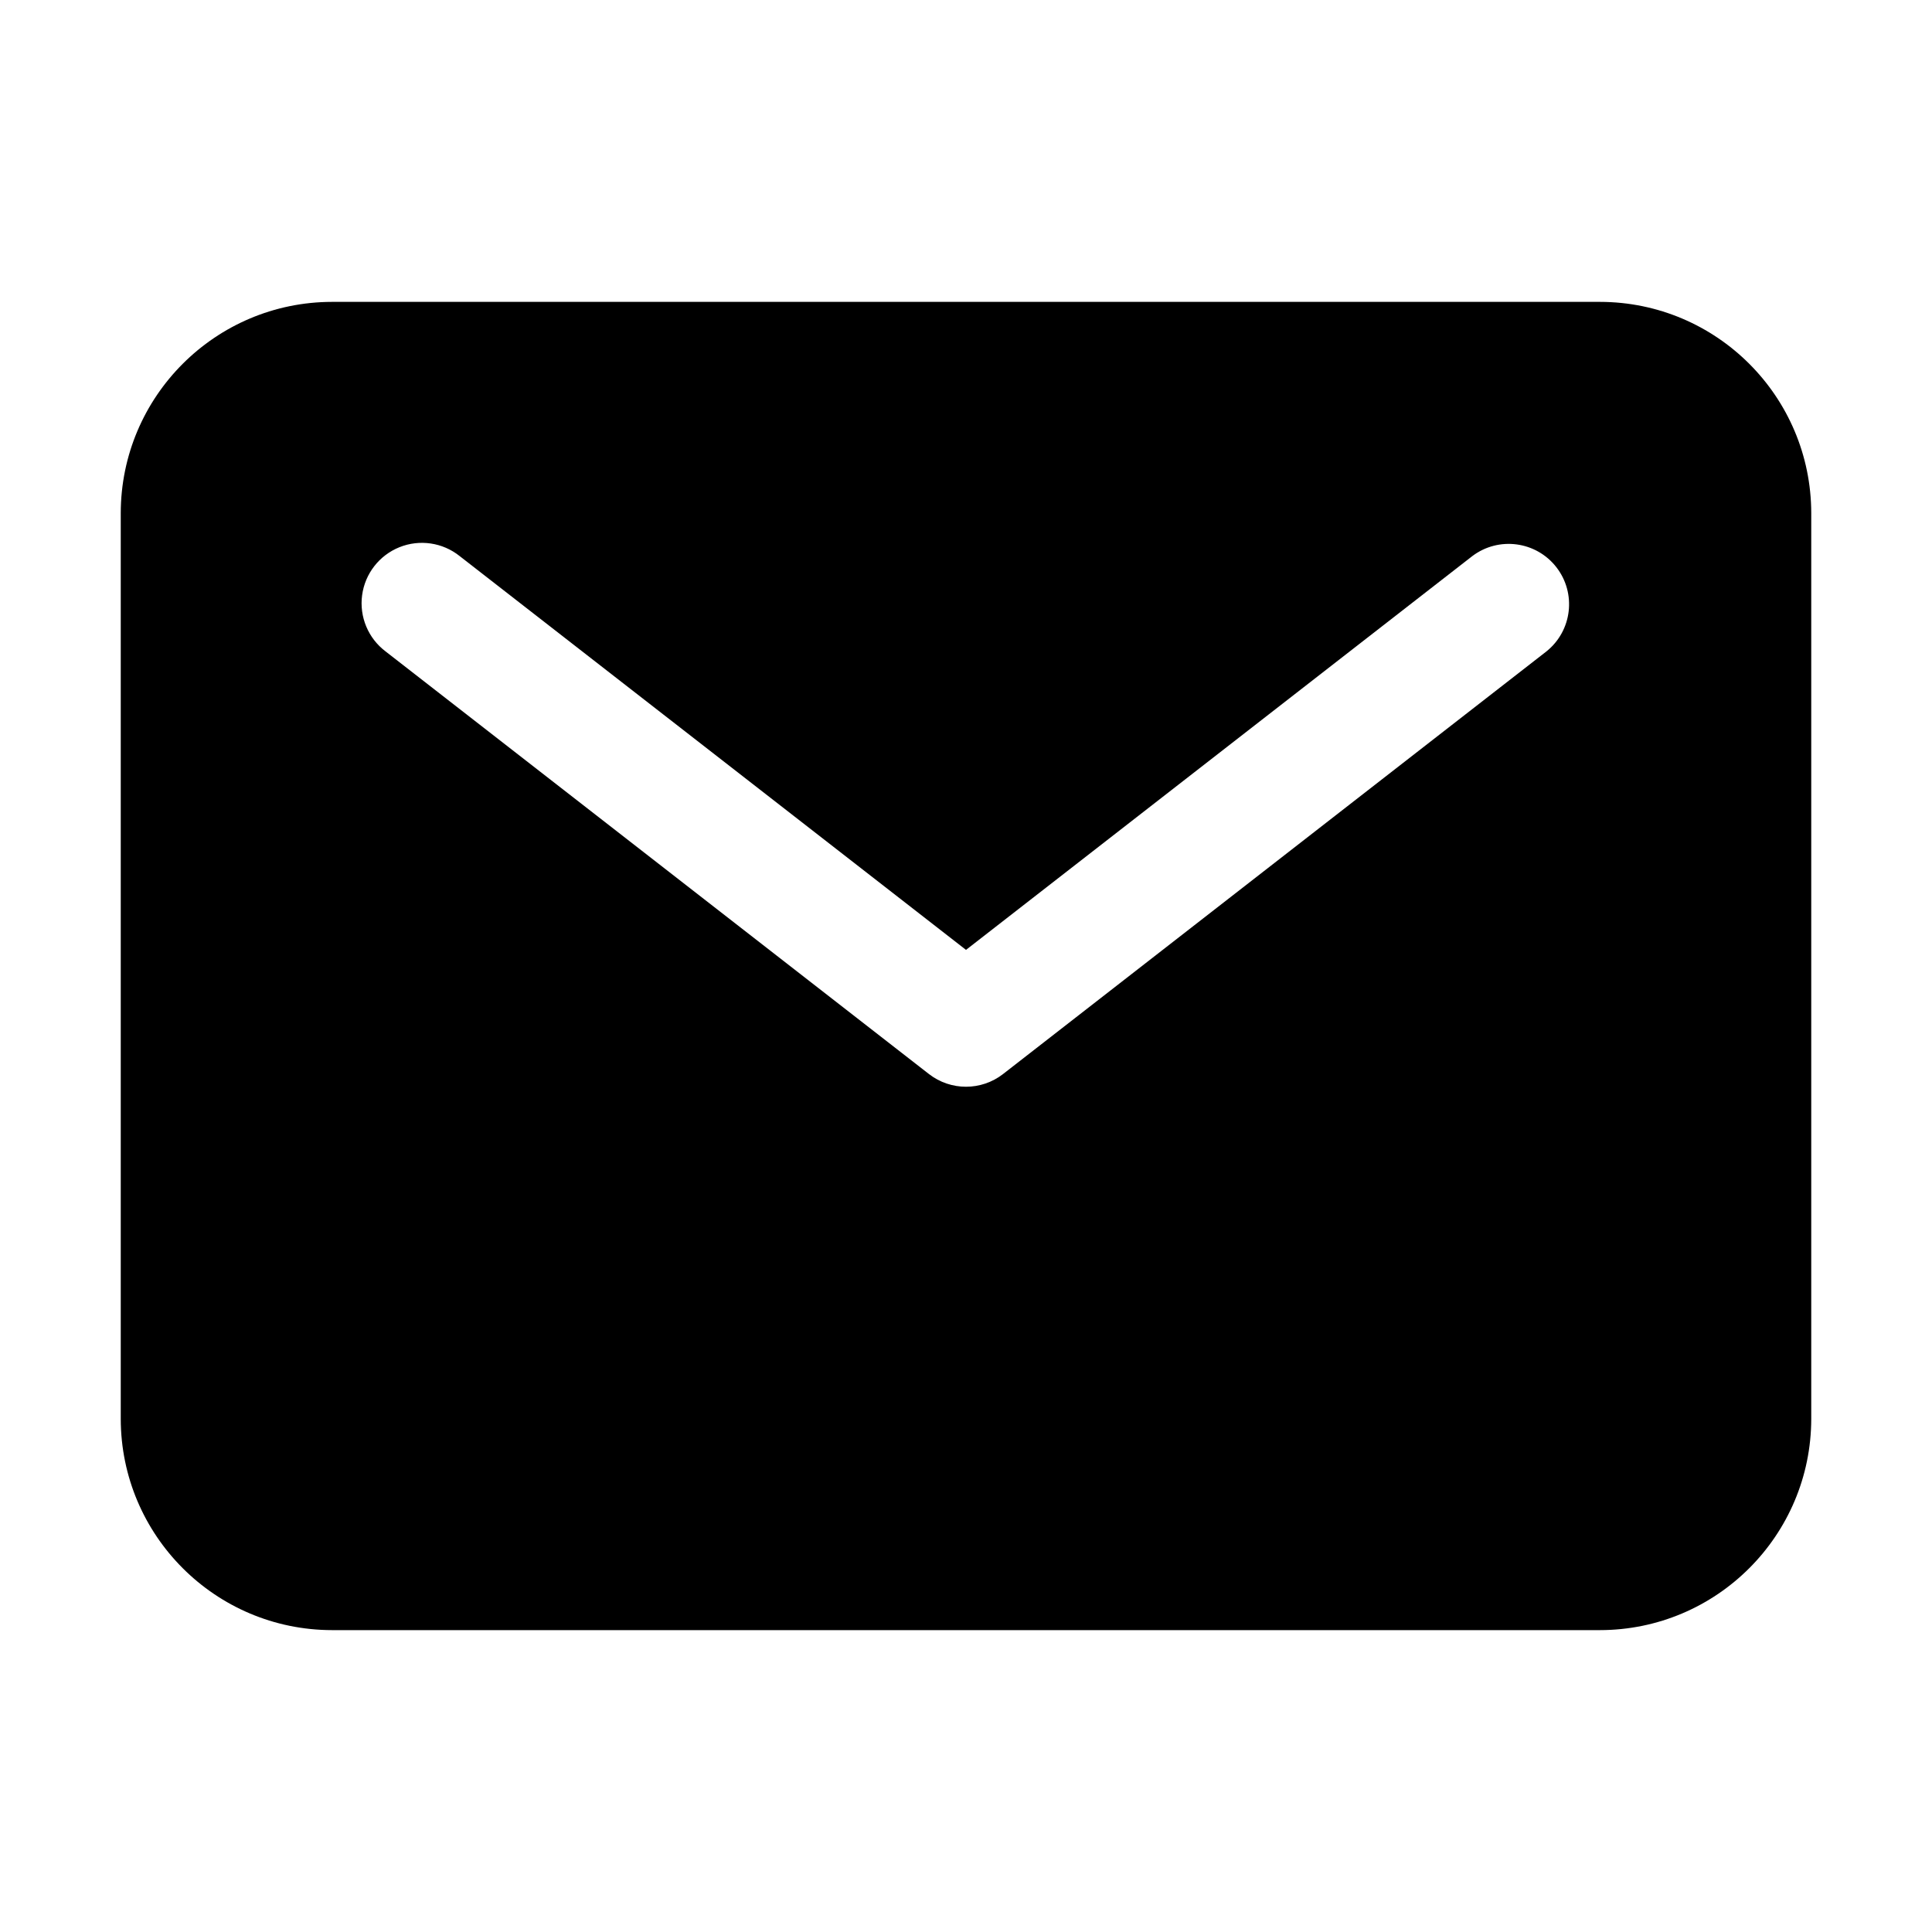
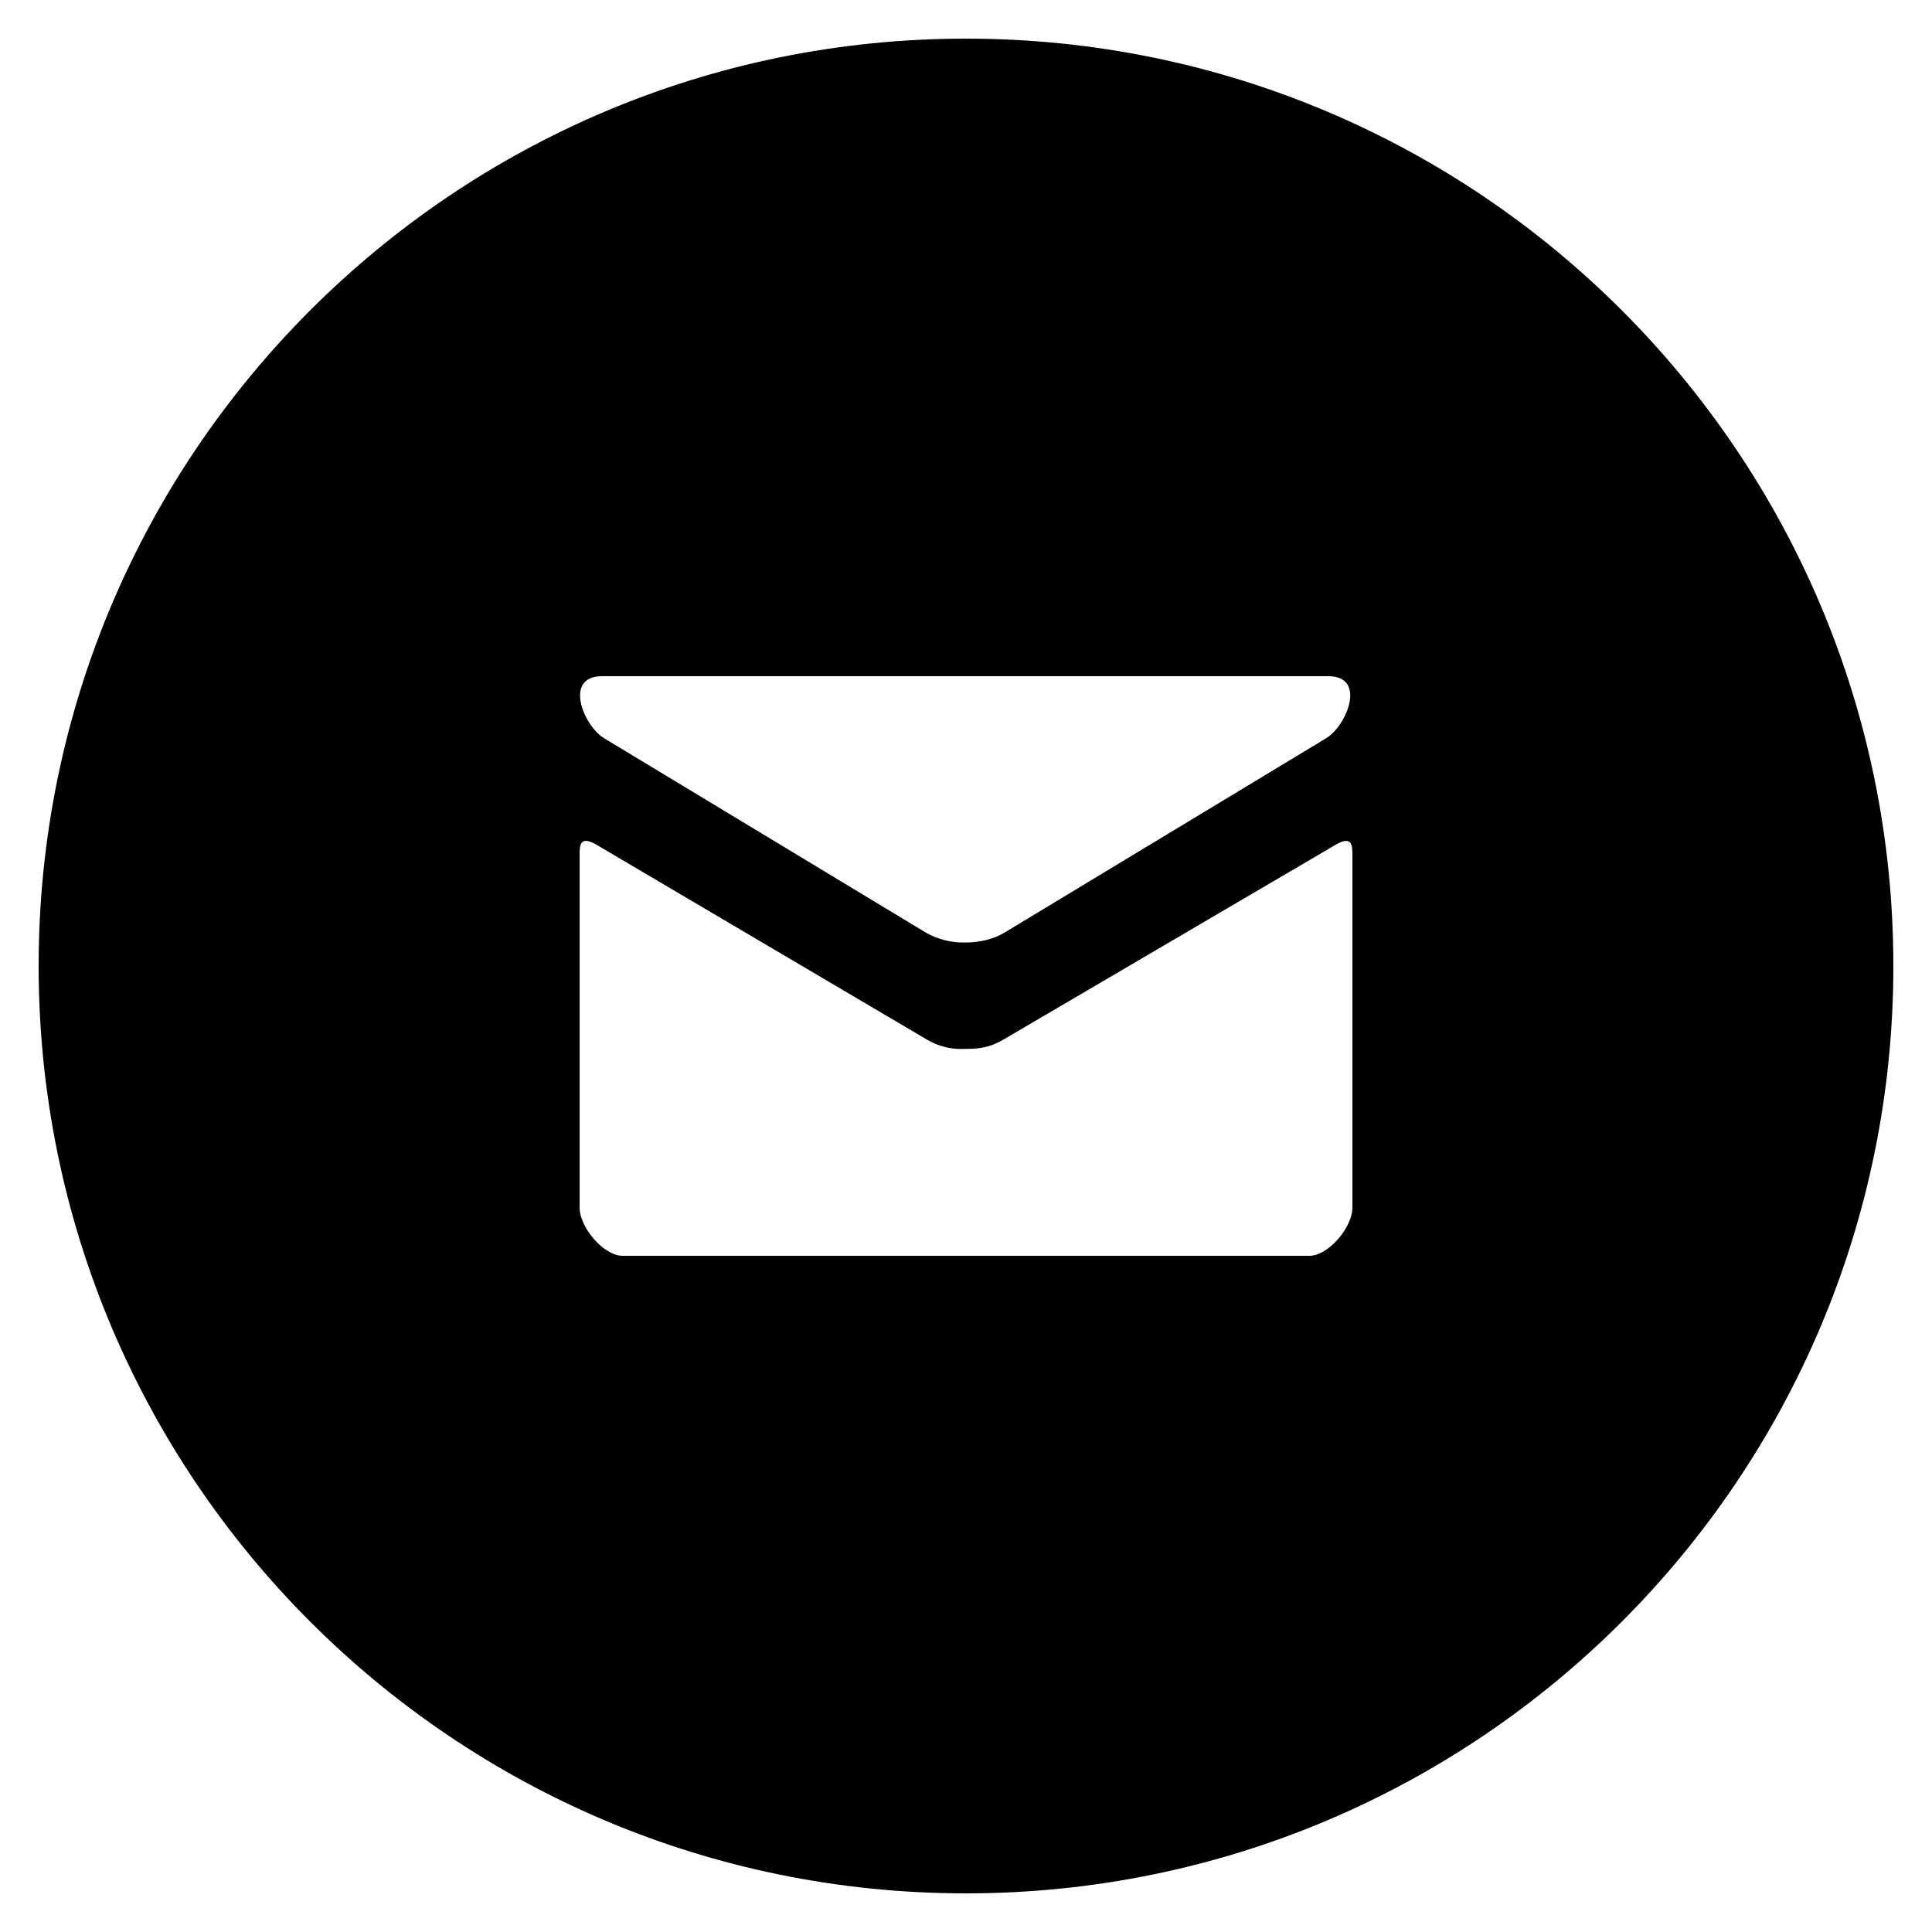
- <svg xmlns="http://www.w3.org/2000/svg" class="ionicon" viewBox="0 0 512 512">
-   <path d="M424 80H88a56.06 56.06 0 00-56 56v240a56.06 56.06 0 0056 56h336a56.06 56.06 0 0056-56V136a56.06 56.06 0 00-56-56zm-14.18 92.63l-144 112a16 16 0 01-19.64 0l-144-112a16 16 0 1119.64-25.26L256 251.73l134.18-104.36a16 16 0 0119.64 25.26z" />
+ <svg xmlns="http://www.w3.org/2000/svg" fill="#000000" width="800px" height="800px" viewBox="0 0 20 20">
+   <path d="M10 .4C4.698.4.4 4.698.4 10s4.298 9.6 9.6 9.6 9.6-4.298 9.6-9.6S15.302.4 10 .4zM6.231 7h7.52c.399 0 .193.512-.024.643-.217.13-3.22 1.947-3.333 2.014s-.257.1-.403.1a.793.793 0 0 1-.402-.1L6.255 7.643C6.038 7.512 5.833 7 6.231 7zM14 12.5c0 .21-.252.5-.444.5H6.444C6.252 13 6 12.71 6 12.5V8.853c0-.092-.002-.211.172-.11l3.417 2.015a.69.69 0 0 0 .402.1c.146 0 .252-.011.403-.1l3.434-2.014c.174-.102.172.018.172.11V12.5z" />
</svg>
